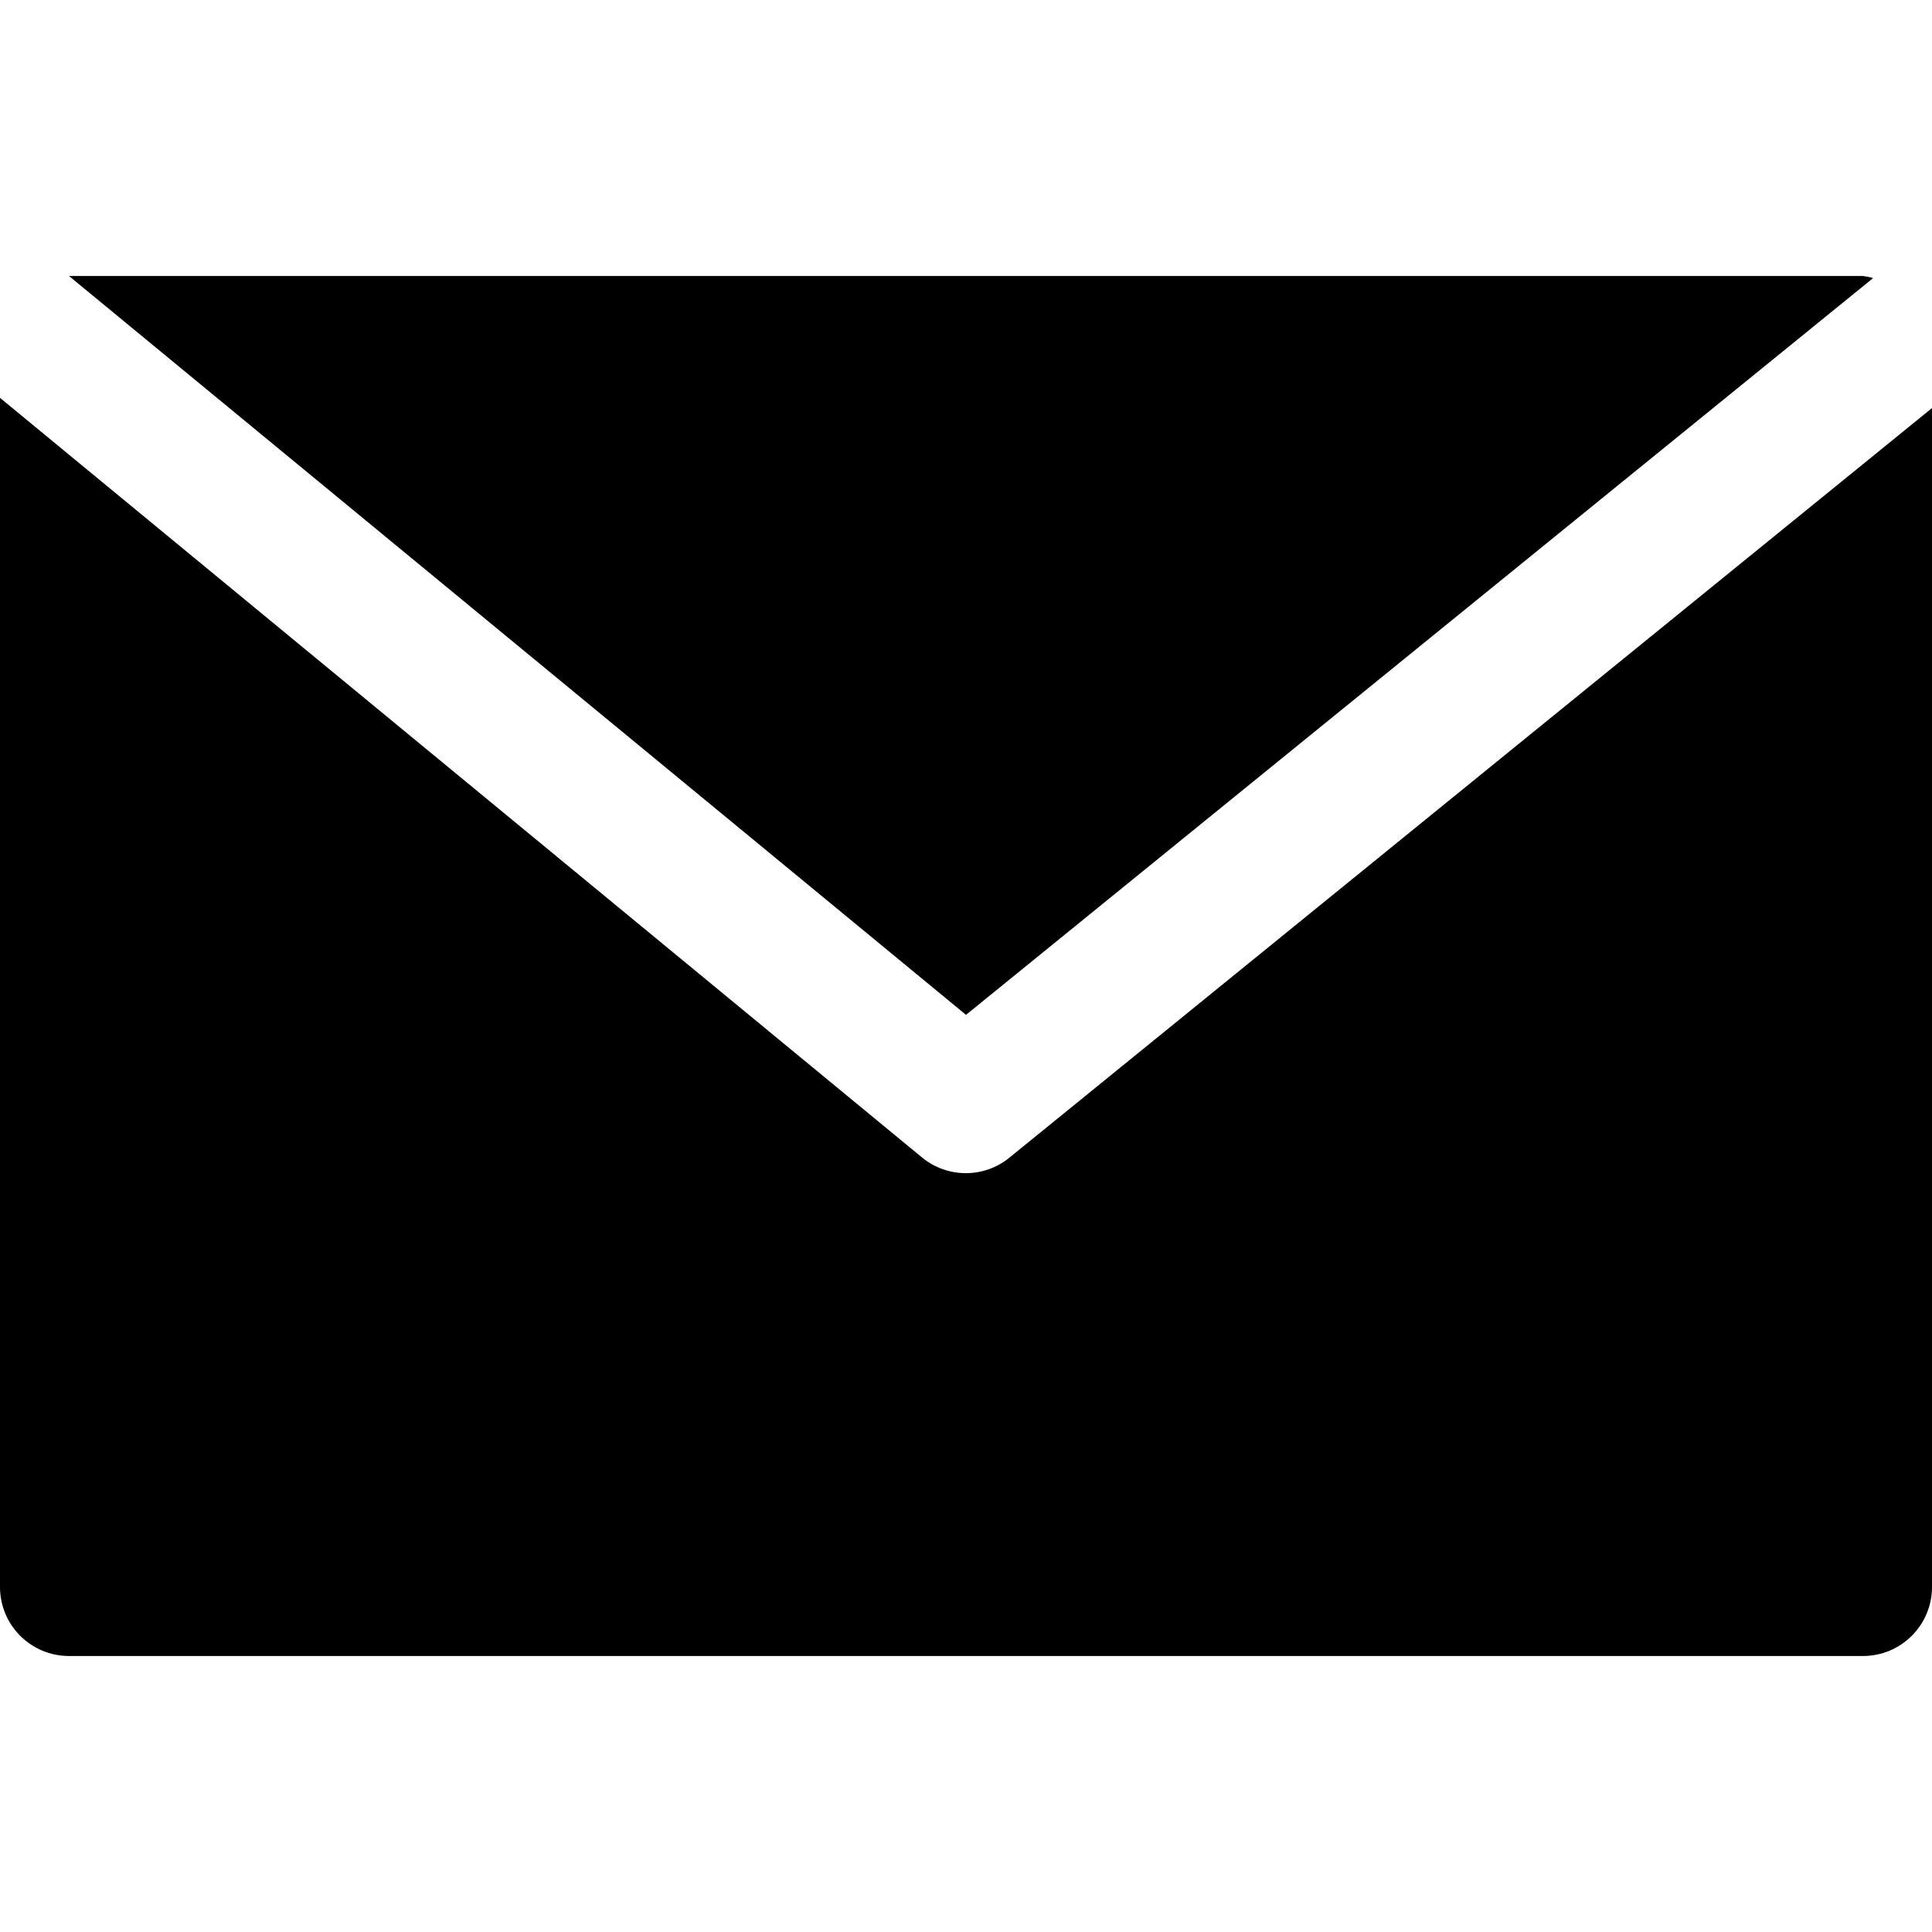
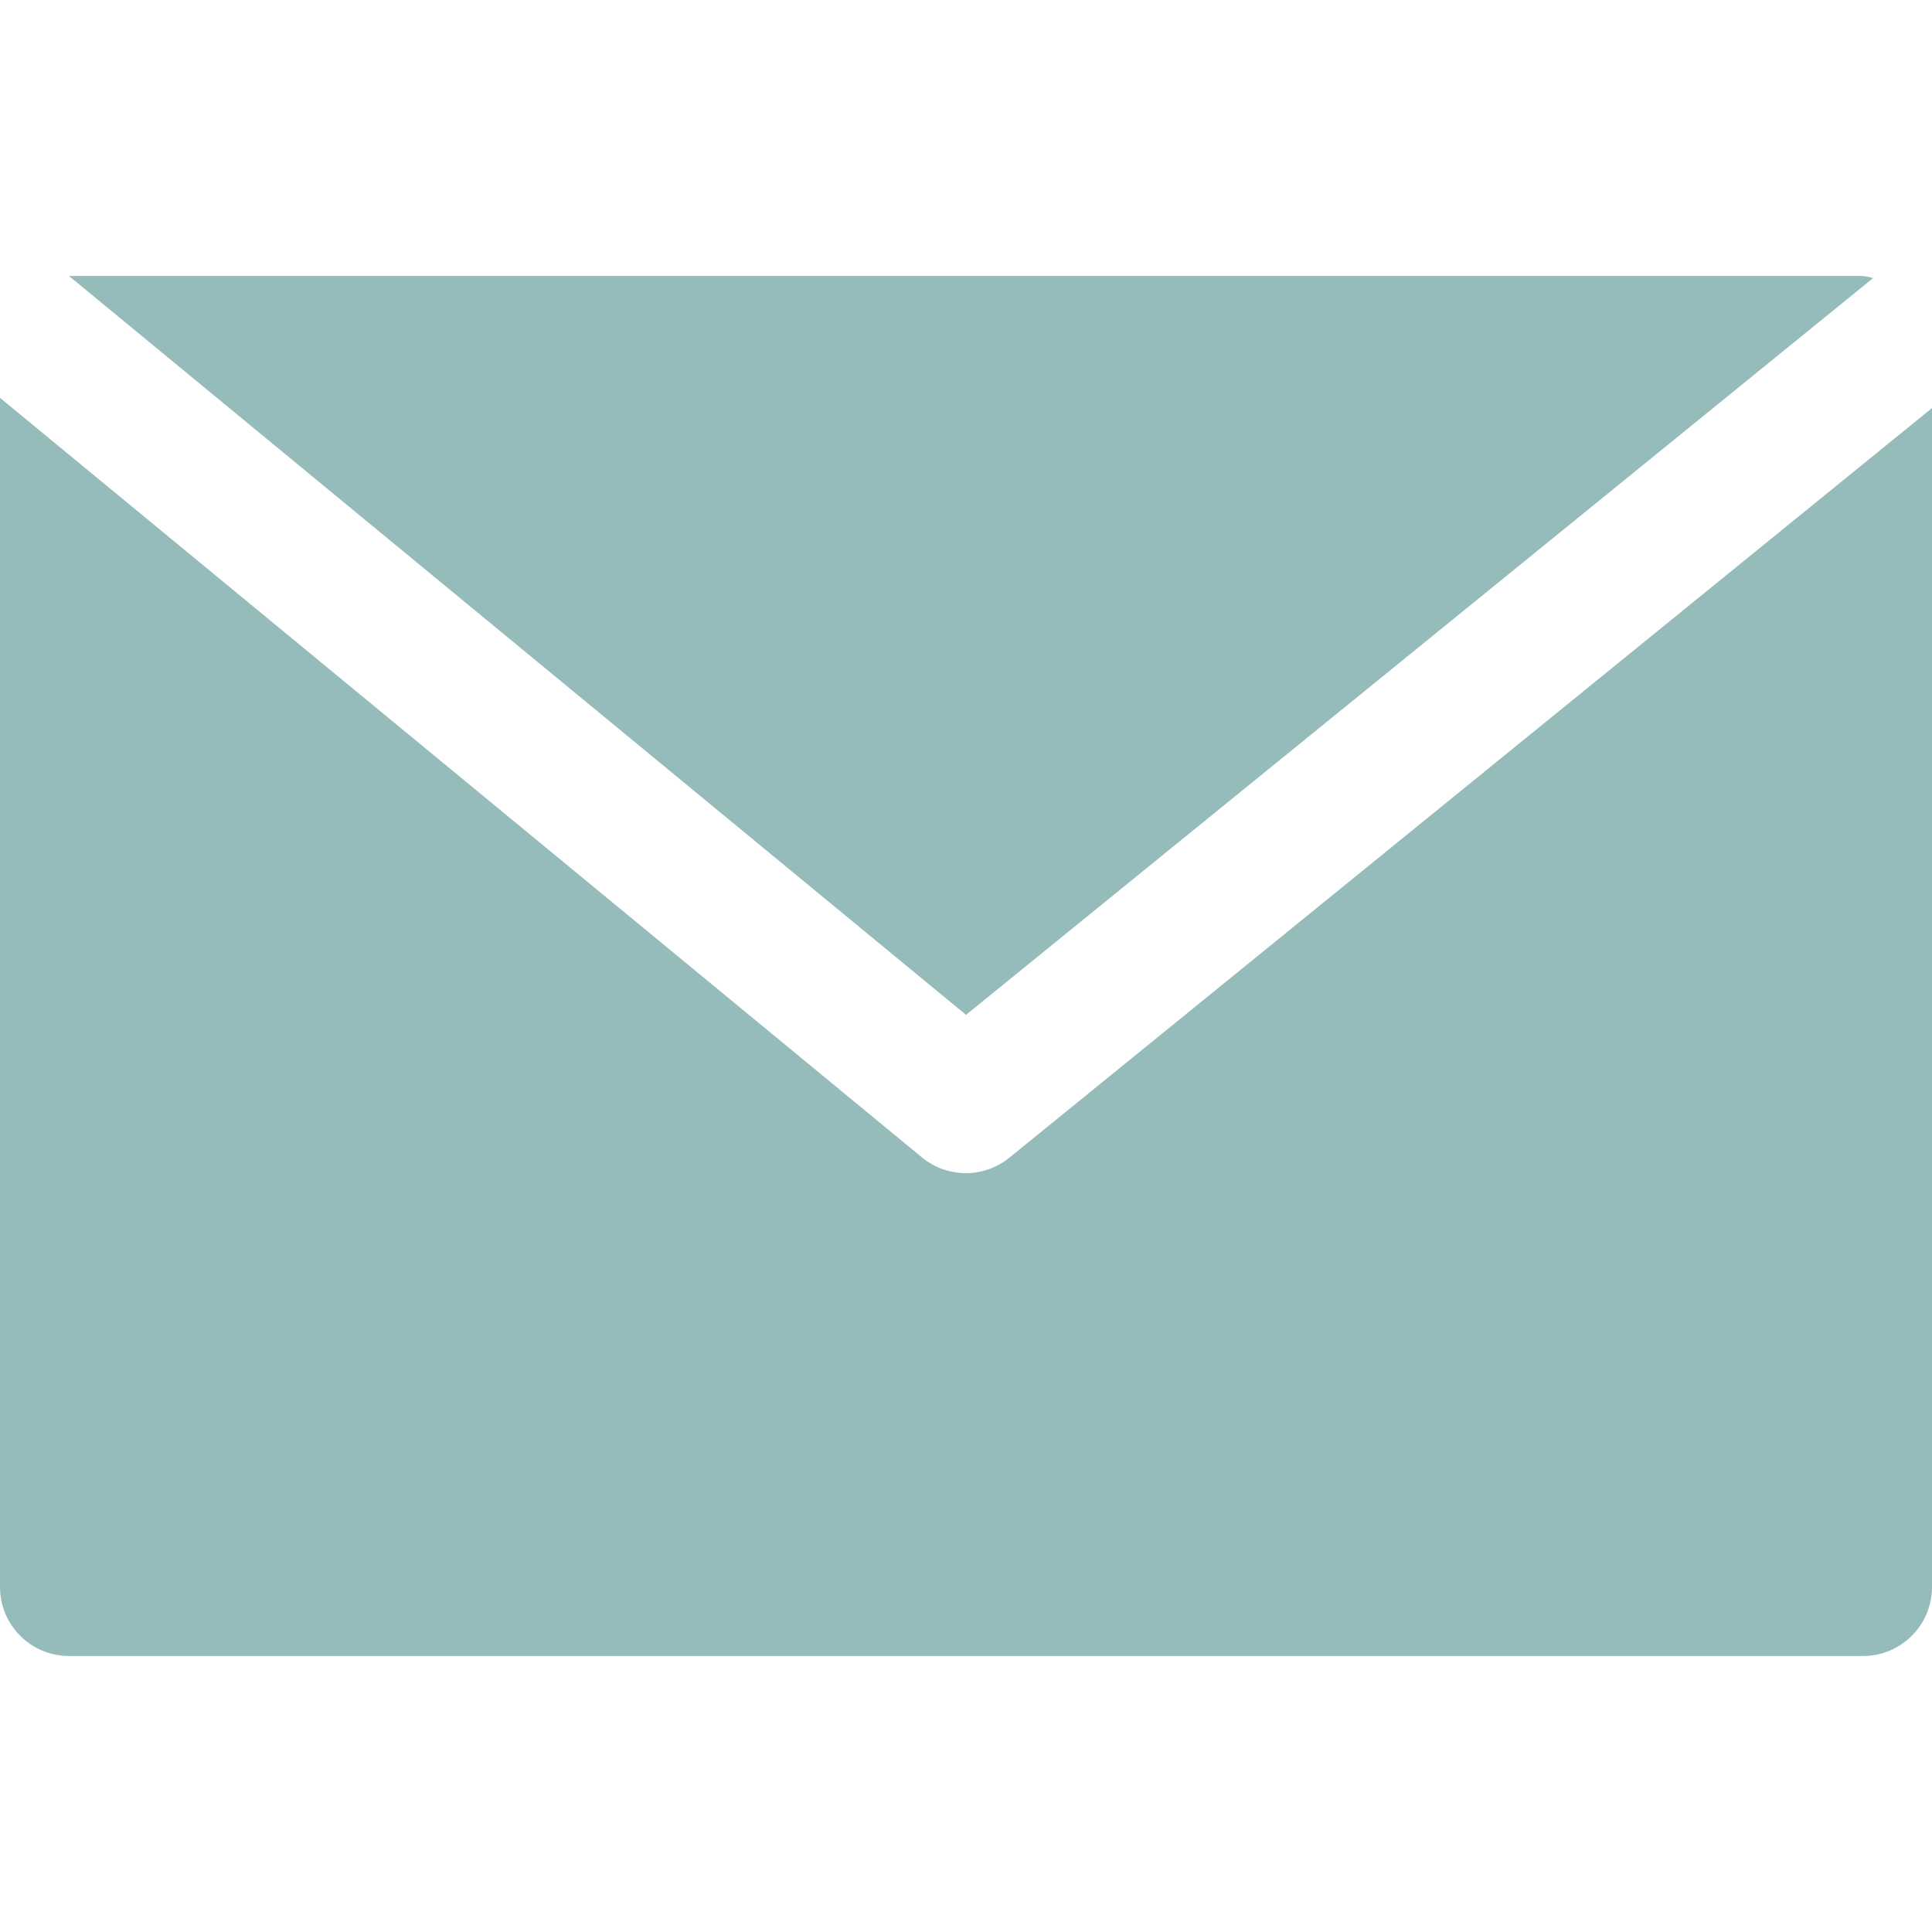
- <svg xmlns="http://www.w3.org/2000/svg" version="1.1" id="Capa_1" x="0px" y="0px" viewBox="0 0 477.867 477.867" style="enable-background:new 0 0 477.867 477.867;" xml:space="preserve">
+ <svg xmlns="http://www.w3.org/2000/svg" version="1.1" width="512" height="512" x="0" y="0" viewBox="0 0 477.867 477.867" style="enable-background:new 0 0 512 512" xml:space="preserve" class="">
  <g>
+     <link type="text/css" rel="stylesheet" id="SvgjsLink1002" />
+     <link type="text/css" rel="stylesheet" id="SvgjsLink1001" />
+     <style lang="en" type="text/css" id="SvgjsStyle1000" />
    <g>
-       <path d="M460.8,68.267H17.067l221.867,182.75L463.309,68.779C462.488,68.539,461.649,68.368,460.8,68.267z" />
+       <g>
+         <path d="M460.8,68.267H17.067l221.867,182.75L463.309,68.779C462.488,68.539,461.649,68.368,460.8,68.267z" fill="#96bbbb" data-original="#000000" style="" class="" />
+       </g>
    </g>
+     <g>
+       <g>
+         <path d="M249.702,286.31c-6.288,5.149-15.335,5.149-21.623,0L0,98.406v294.127c0,9.426,7.641,17.067,17.067,17.067H460.8    c9.426,0,17.067-7.641,17.067-17.067V100.932L249.702,286.31z" fill="#96bbbb" data-original="#000000" style="" class="" />
+       </g>
+     </g>
+     <g>
+ </g>
+     <g>
+ </g>
+     <g>
+ </g>
+     <g>
+ </g>
+     <g>
+ </g>
+     <g>
+ </g>
+     <g>
+ </g>
+     <g>
+ </g>
+     <g>
+ </g>
+     <g>
+ </g>
+     <g>
+ </g>
+     <g>
+ </g>
+     <g>
+ </g>
+     <g>
+ </g>
+     <g>
+ </g>
  </g>
-   <g>
-     <g>
-       <path d="M249.702,286.31c-6.288,5.149-15.335,5.149-21.623,0L0,98.406v294.127c0,9.426,7.641,17.067,17.067,17.067H460.8    c9.426,0,17.067-7.641,17.067-17.067V100.932L249.702,286.31z" />
-     </g>
-   </g>
-   <g>
- </g>
-   <g>
- </g>
-   <g>
- </g>
-   <g>
- </g>
-   <g>
- </g>
-   <g>
- </g>
-   <g>
- </g>
-   <g>
- </g>
-   <g>
- </g>
-   <g>
- </g>
-   <g>
- </g>
-   <g>
- </g>
-   <g>
- </g>
-   <g>
- </g>
-   <g>
- </g>
</svg>
